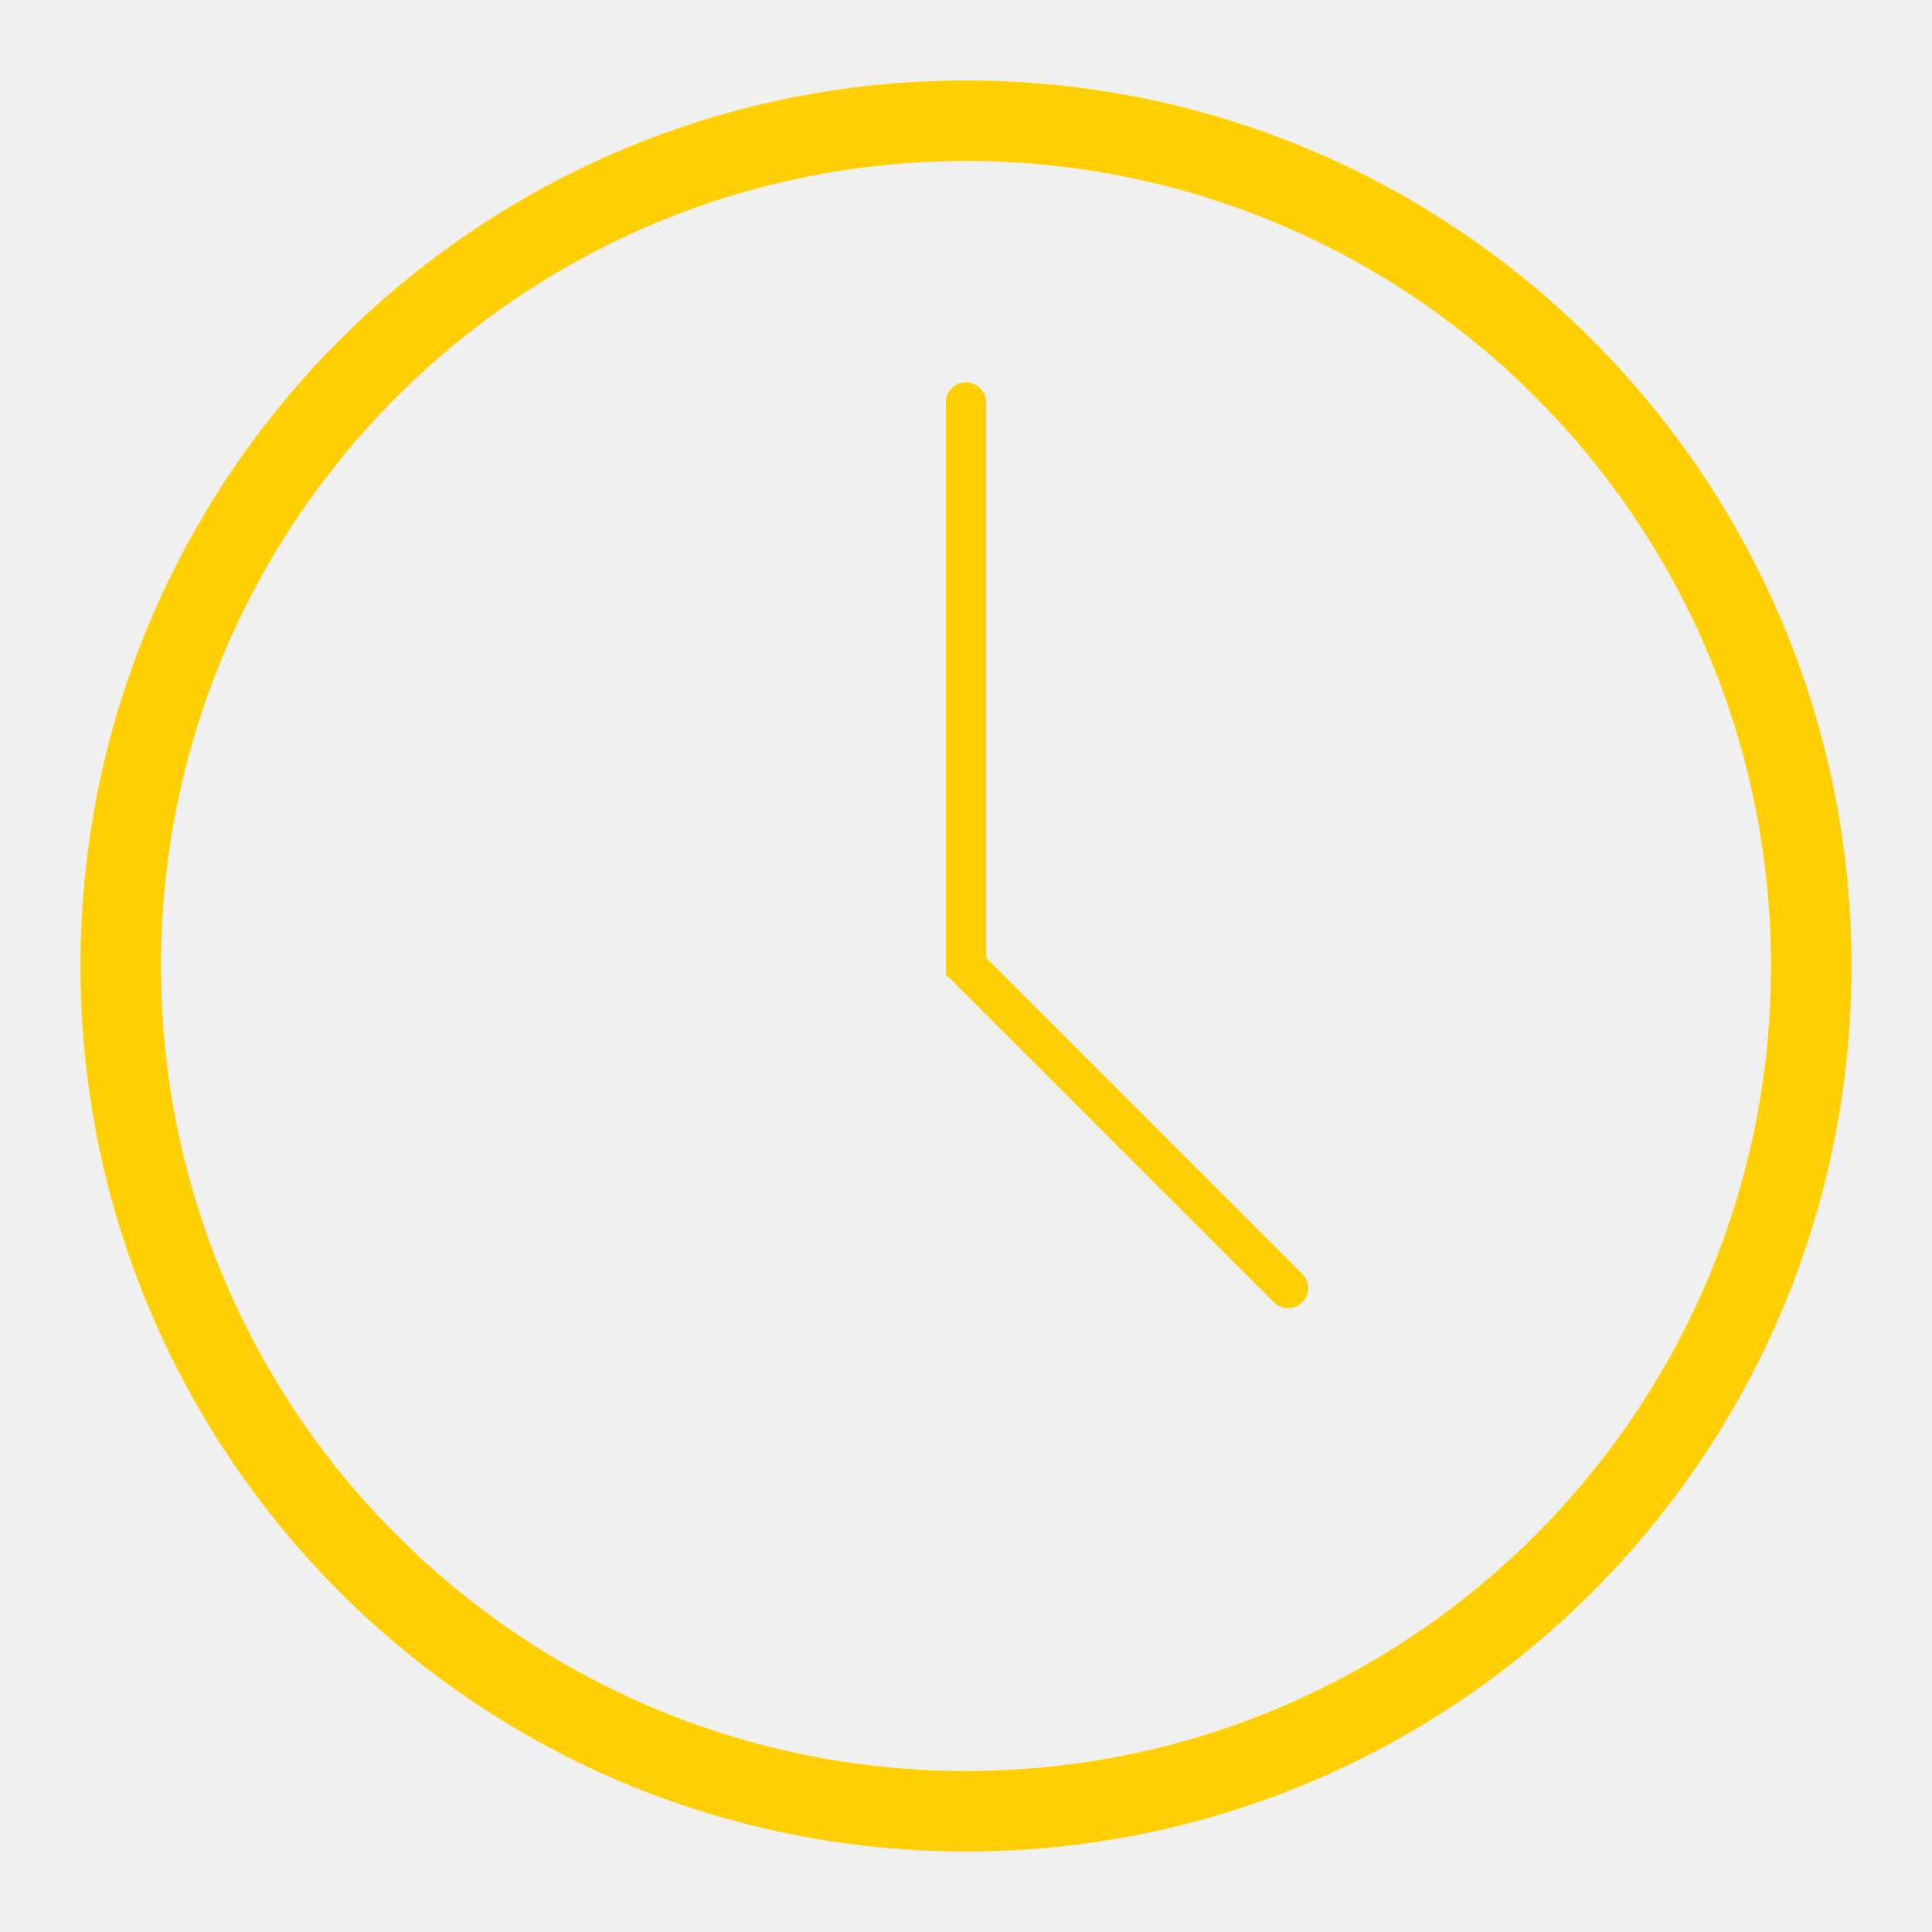
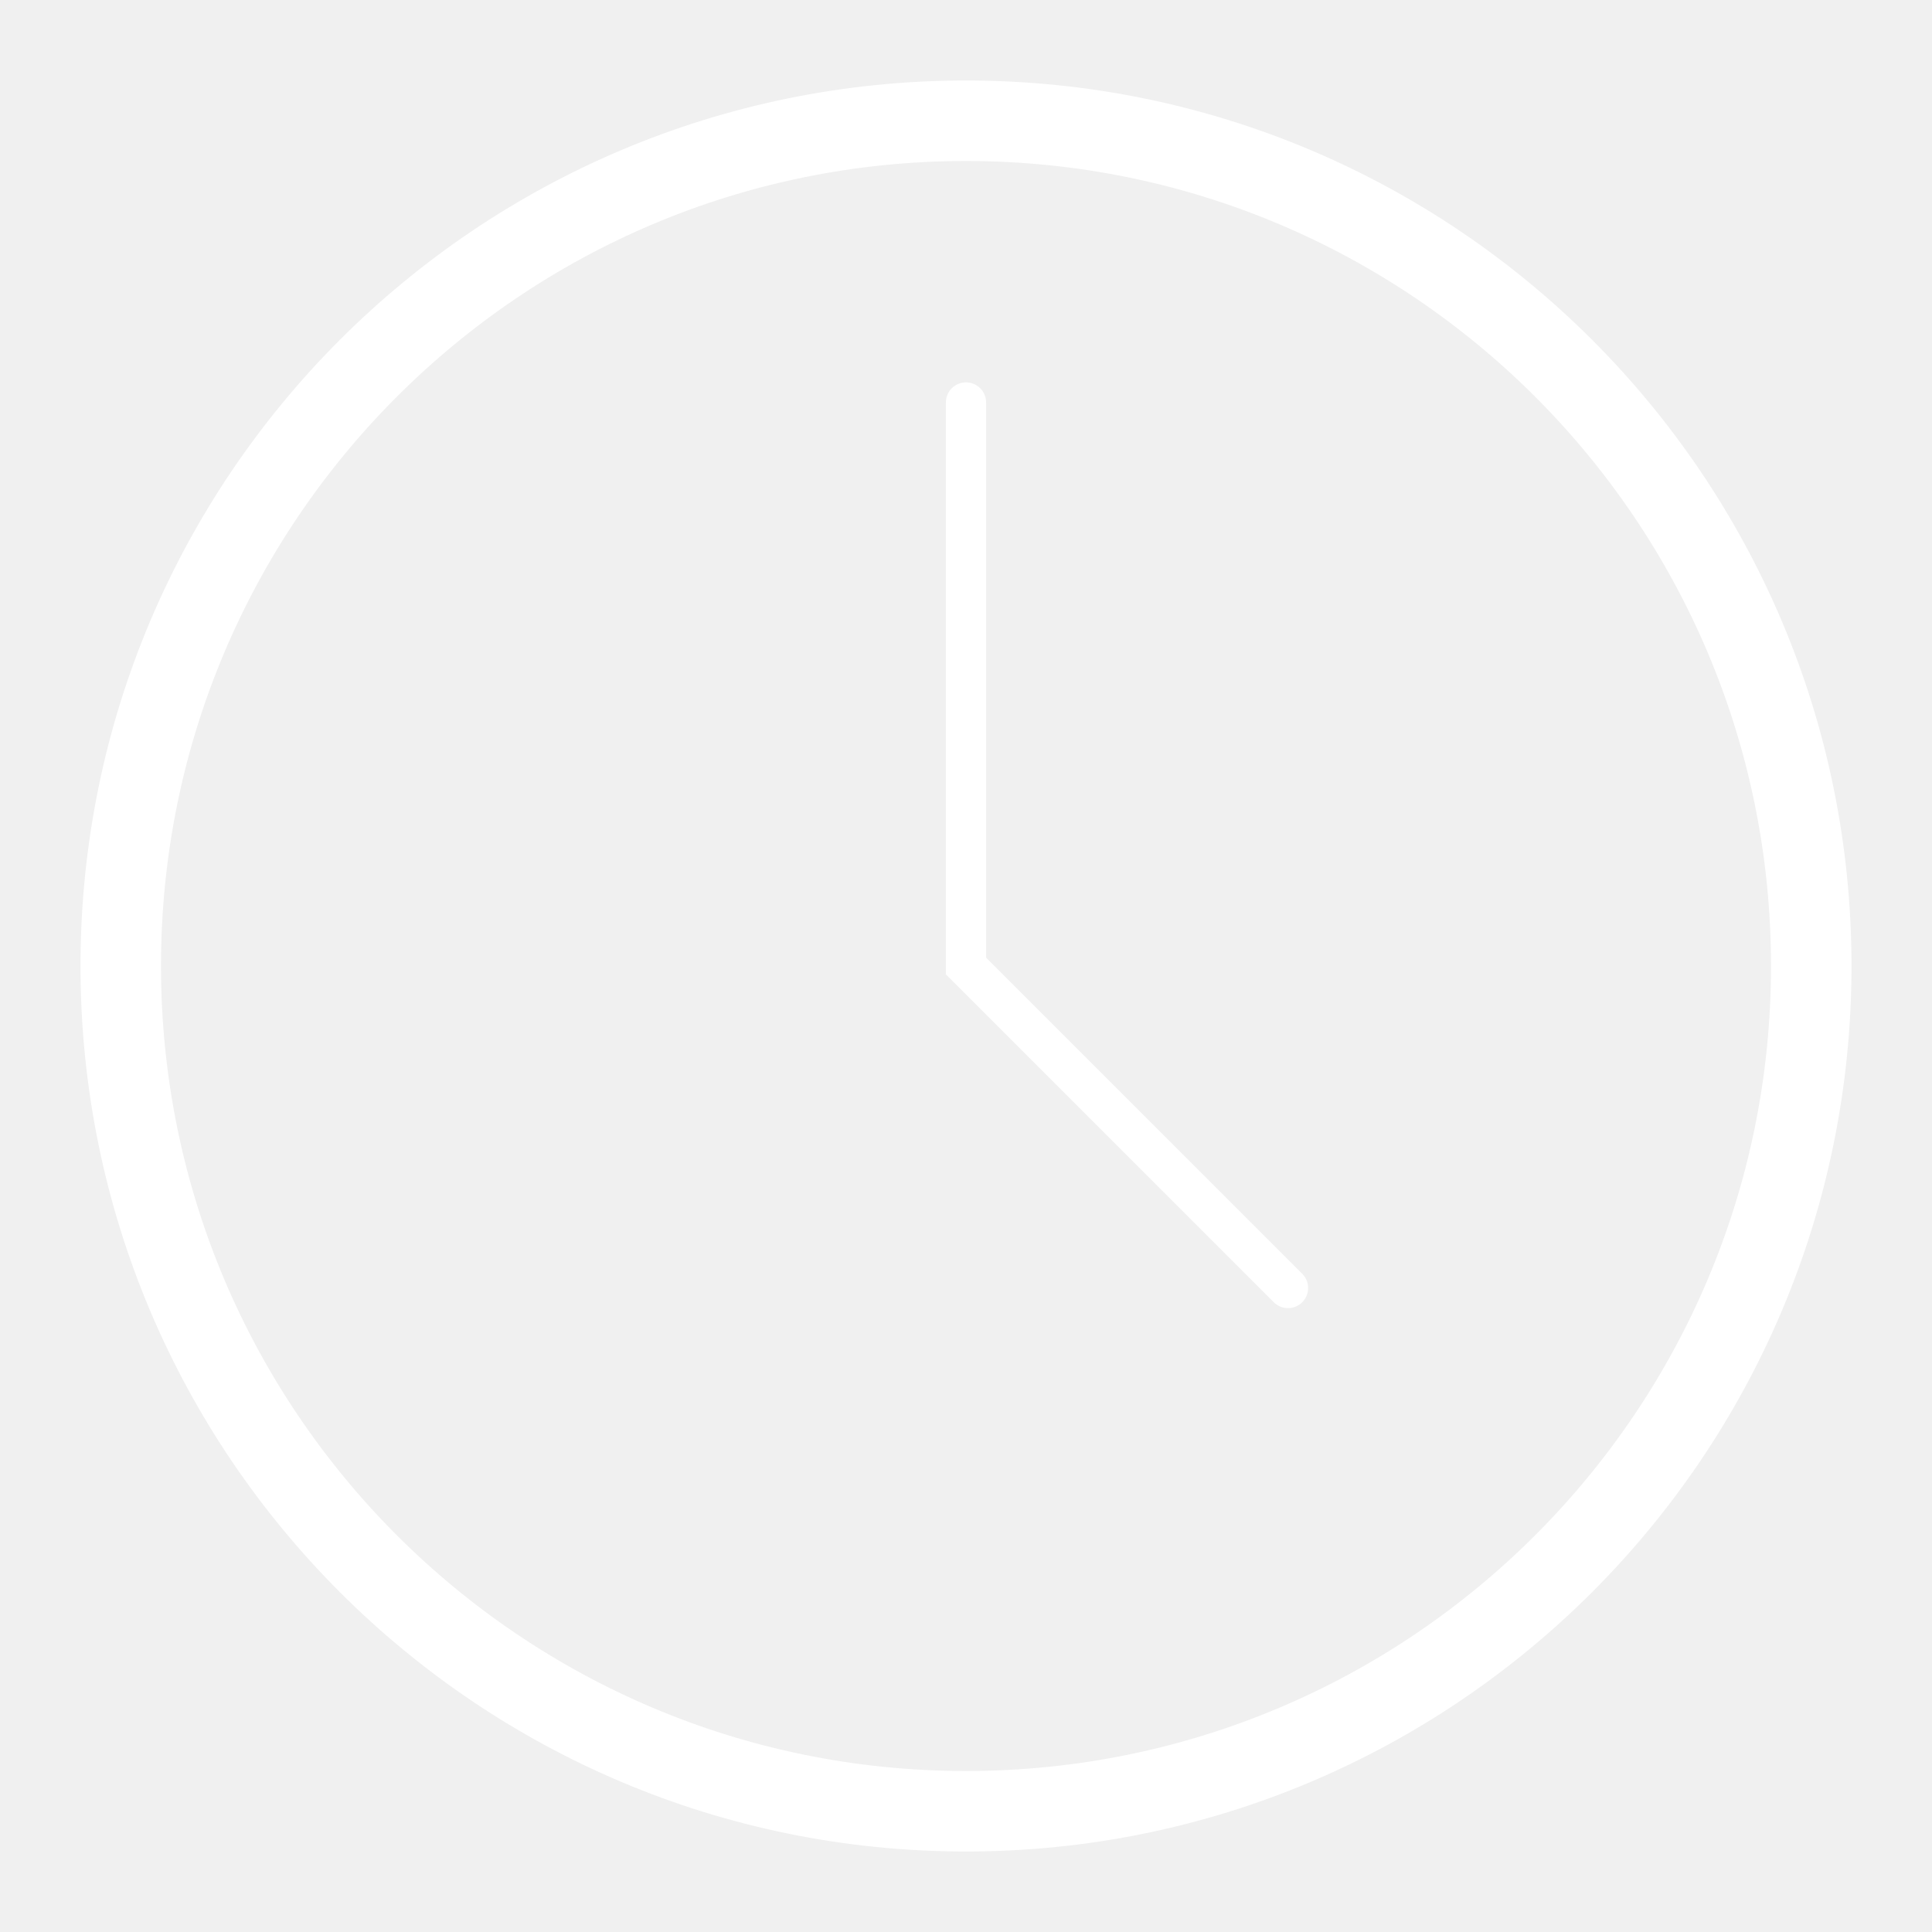
<svg xmlns="http://www.w3.org/2000/svg" width="48" height="48" viewBox="0 0 48 48" fill="none">
-   <path d="M45 24C45 35.598 35.598 45 24 45C12.402 45 3 35.598 3 24C3 12.402 12.402 3 24 3C35.598 3 45 12.402 45 24Z" stroke="#FFCF01" stroke-width="2" />
-   <path d="M24 10V24L32 32" stroke="#FFCF01" stroke-linecap="round" />
+   <path d="M45 24C45 35.598 35.598 45 24 45C12.402 45 3 35.598 3 24C3 12.402 12.402 3 24 3C35.598 3 45 12.402 45 24Z" stroke="#fff" stroke-width="2" />
+   <path d="M24 10V24L32 32" stroke="#fff" stroke-linecap="round" />
</svg>
